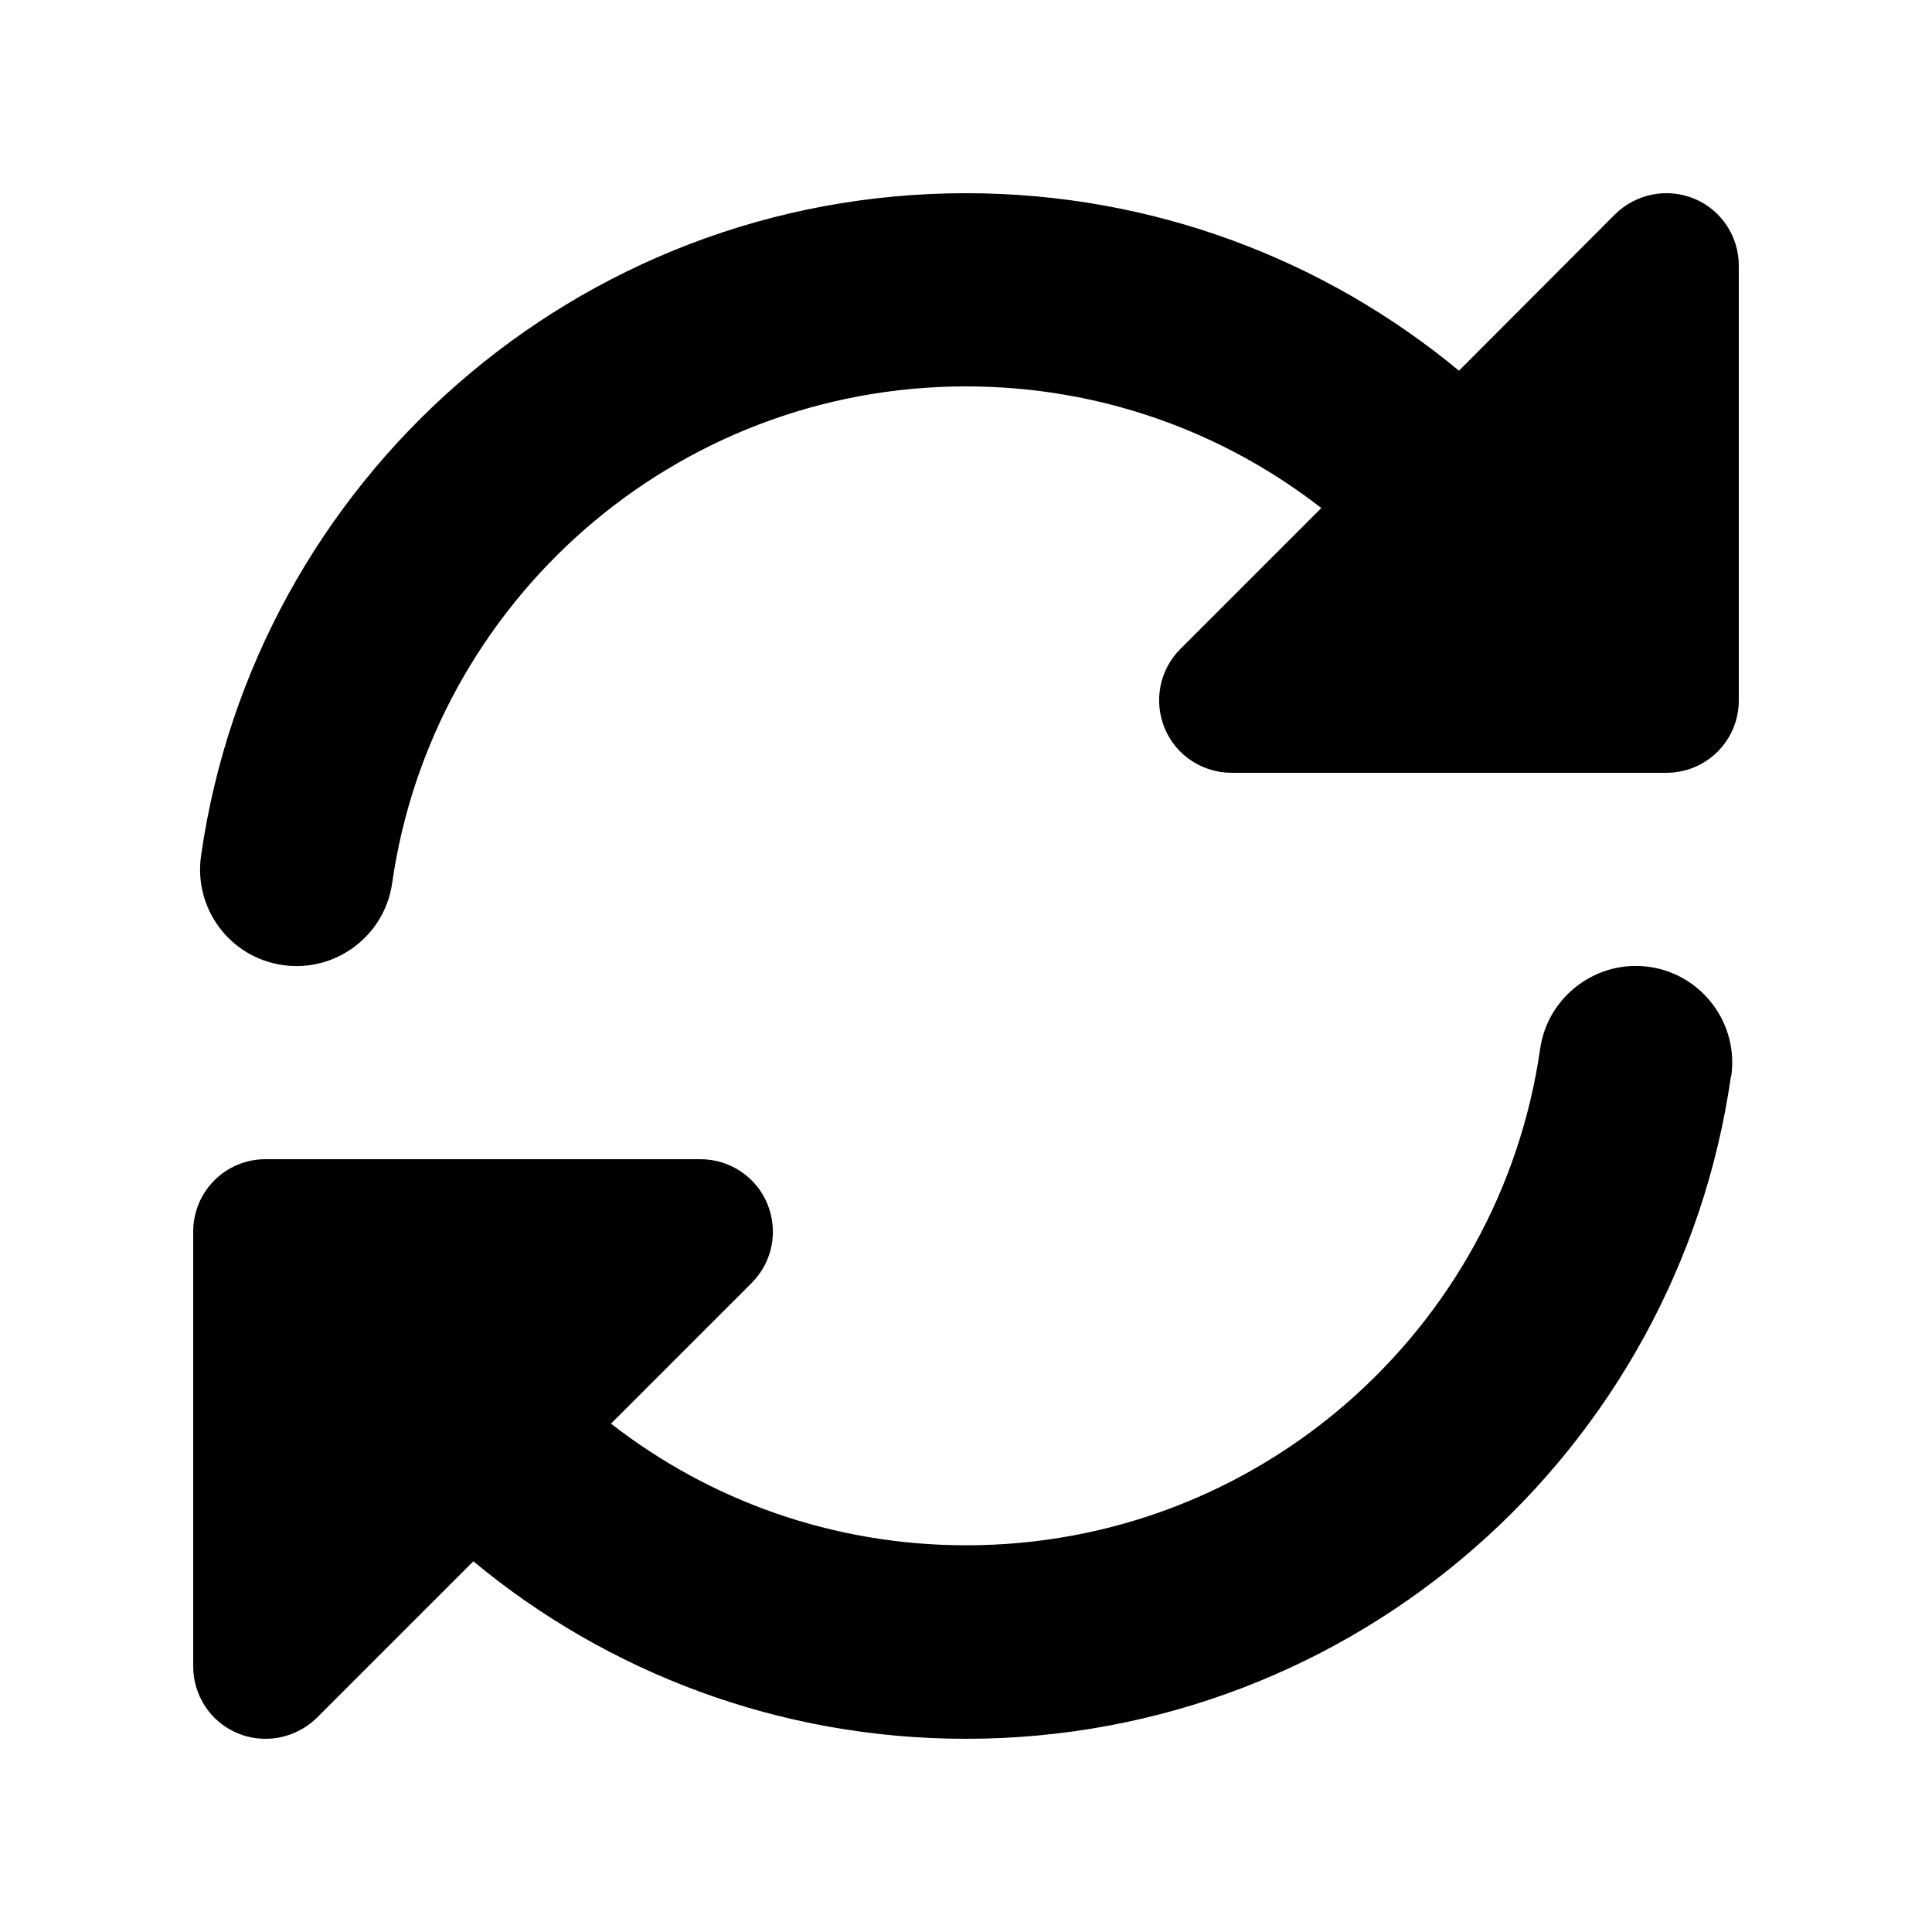
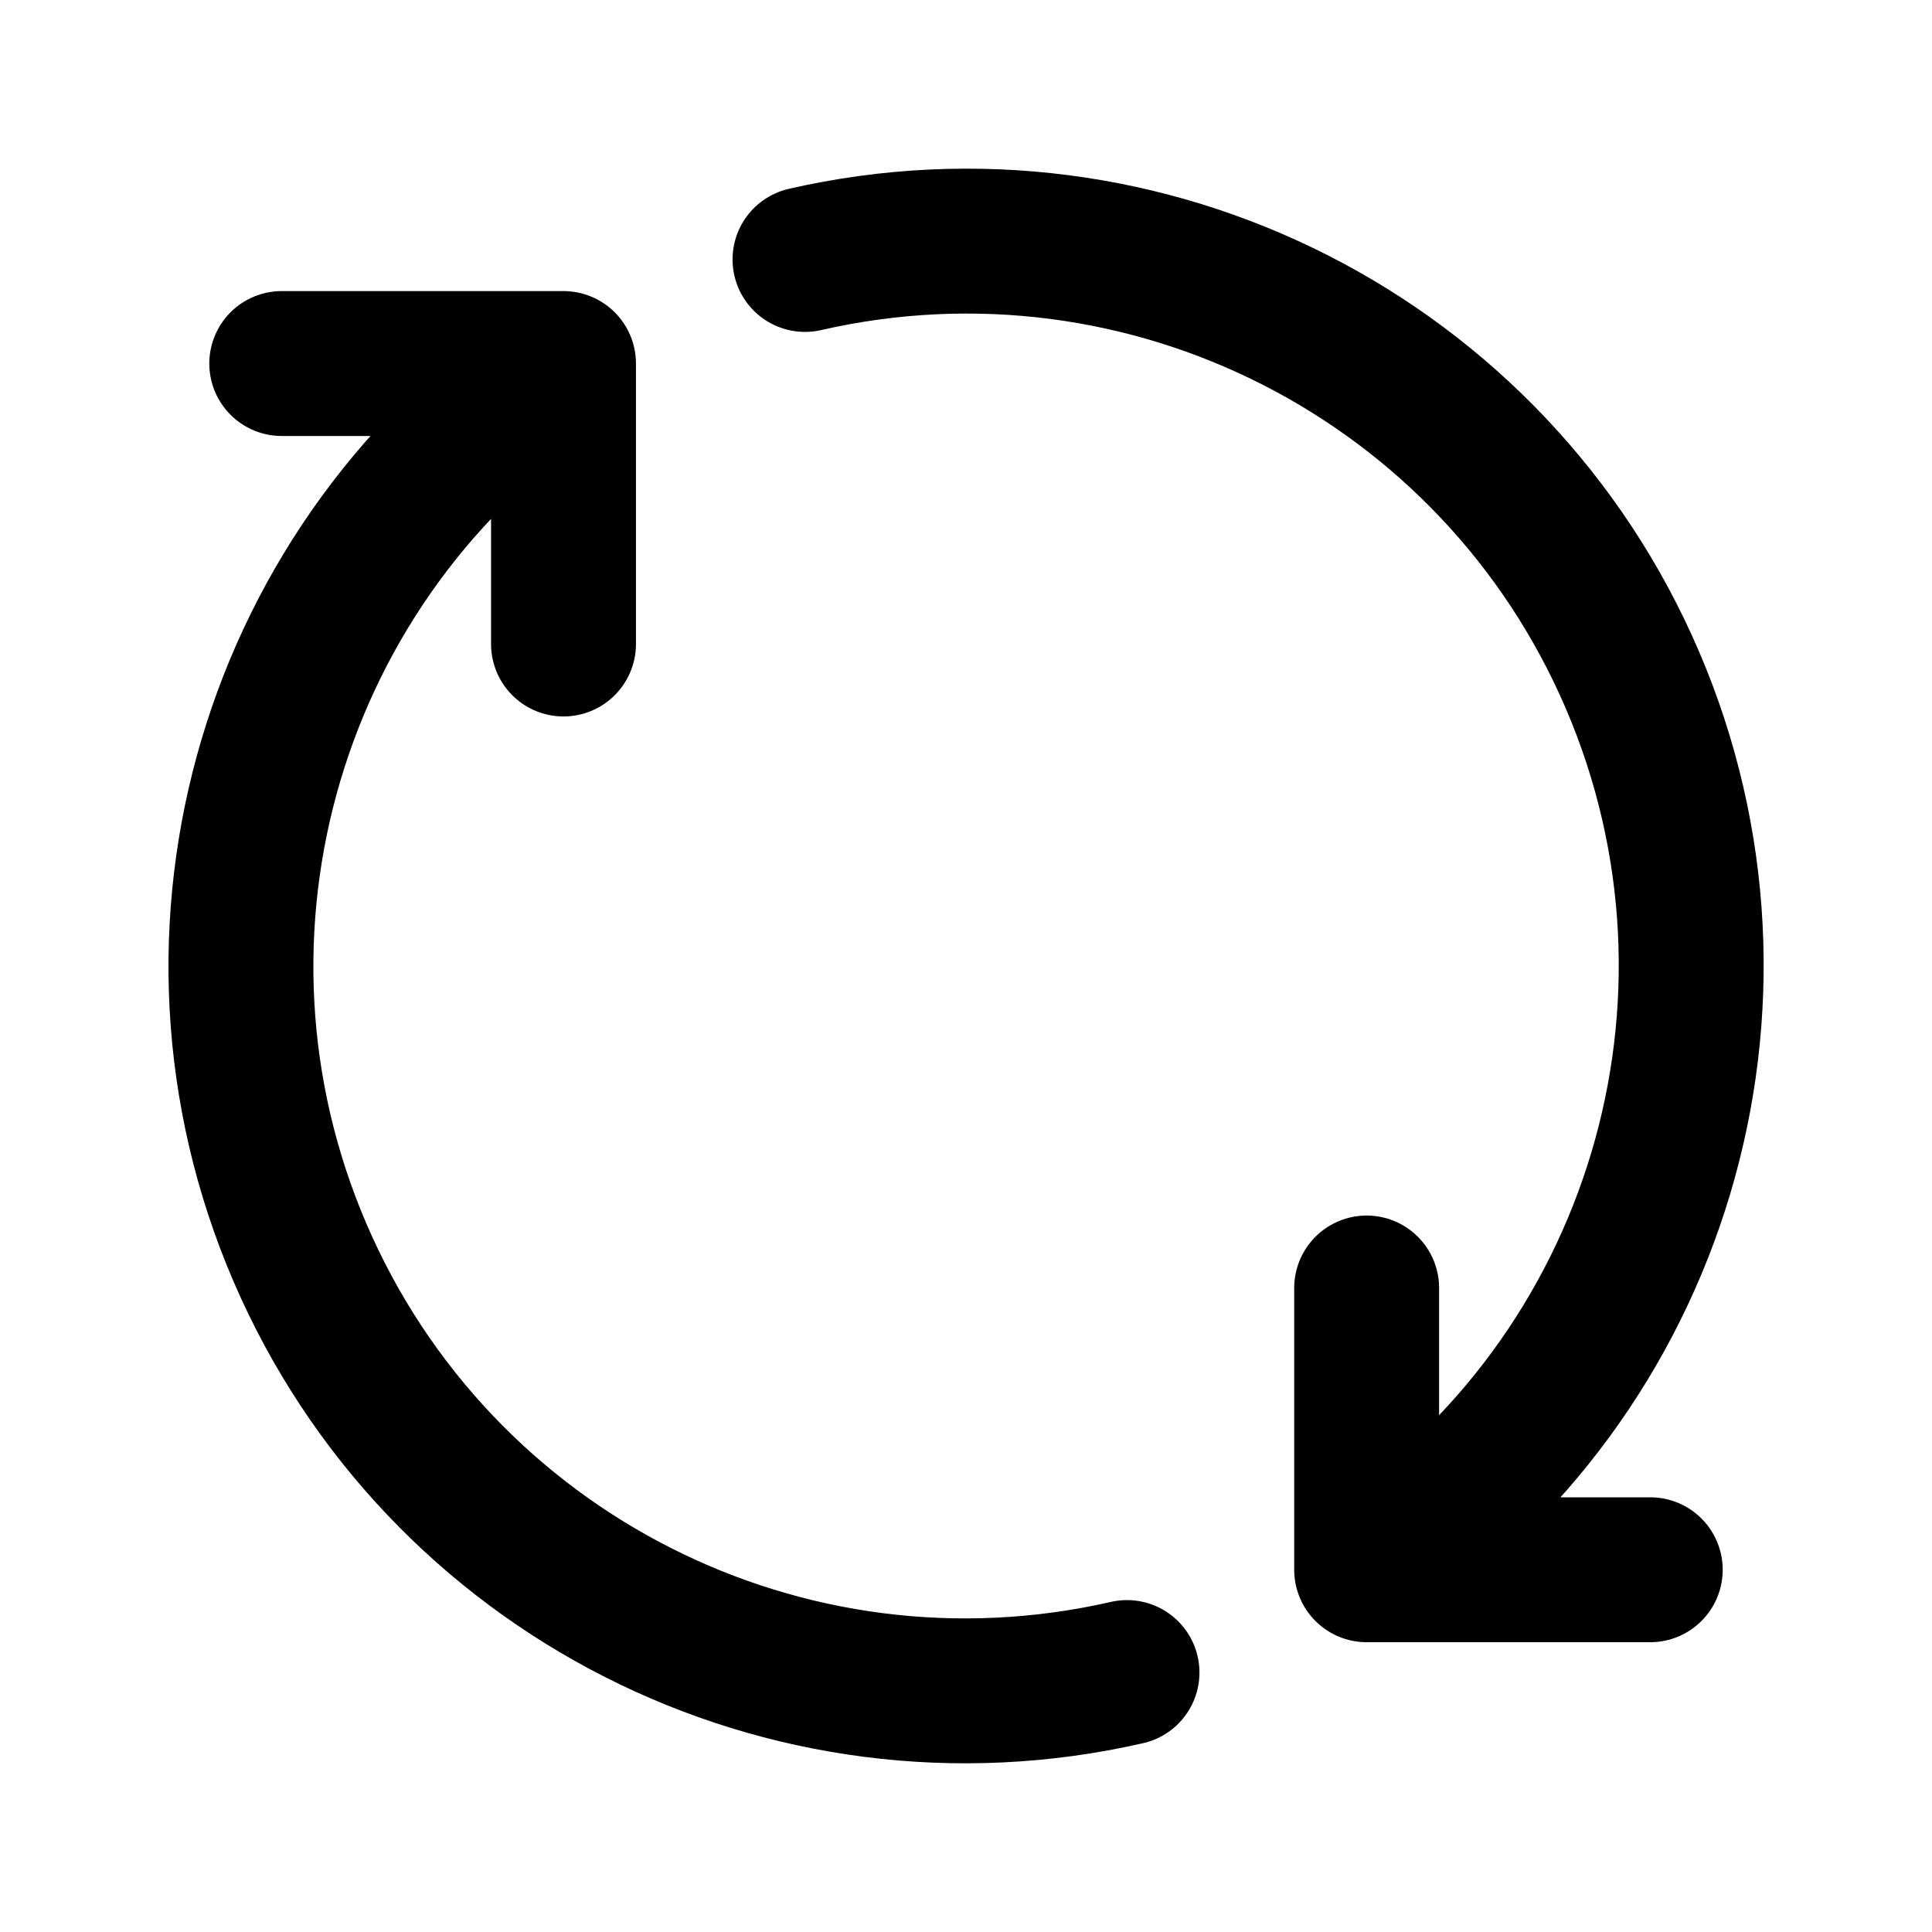
- <svg xmlns="http://www.w3.org/2000/svg" viewBox="0 0 640 640">
-   <path d="M544.1 256L552 256C565.3 256 576 245.3 576 232L576 88C576 78.3 570.2 69.5 561.2 65.8C552.2 62.1 541.9 64.2 535 71L483.3 122.8C439 86.1 382 64 320 64C191 64 84.3 159.4 66.6 283.5C64.1 301 76.2 317.2 93.7 319.7C111.2 322.2 127.4 310 129.9 292.6C143.2 199.5 223.3 128 320 128C364.4 128 405.2 143 437.7 168.3L391 215C384.1 221.9 382.1 232.2 385.8 241.2C389.5 250.2 398.3 256 408 256L544.1 256zM573.5 356.5C576 339 563.8 322.8 546.4 320.3C529 317.8 512.7 330 510.2 347.4C496.9 440.4 416.8 511.9 320.1 511.9C275.7 511.9 234.9 496.9 202.4 471.6L249 425C255.9 418.1 257.9 407.8 254.2 398.8C250.5 389.8 241.7 384 232 384L88 384C74.7 384 64 394.7 64 408L64 552C64 561.7 69.8 570.5 78.8 574.2C87.8 577.9 98.1 575.8 105 569L156.8 517.2C201 553.9 258 576 320 576C449 576 555.7 480.6 573.4 356.5z" />
+ <svg xmlns="http://www.w3.org/2000/svg" viewBox="0 0 24 24">
+   <path fill="none" stroke="currentColor" stroke-linecap="round" stroke-linejoin="round" stroke-width="1.8" d="M16.977 19.5A9 9 0 0 0 10 3.223M16.977 19.5V16m0 3.5H20.5M7 4.516a9 9 0 0 0 7 16.261M7 4.516V8m0-3.484H3.5" />
</svg>
